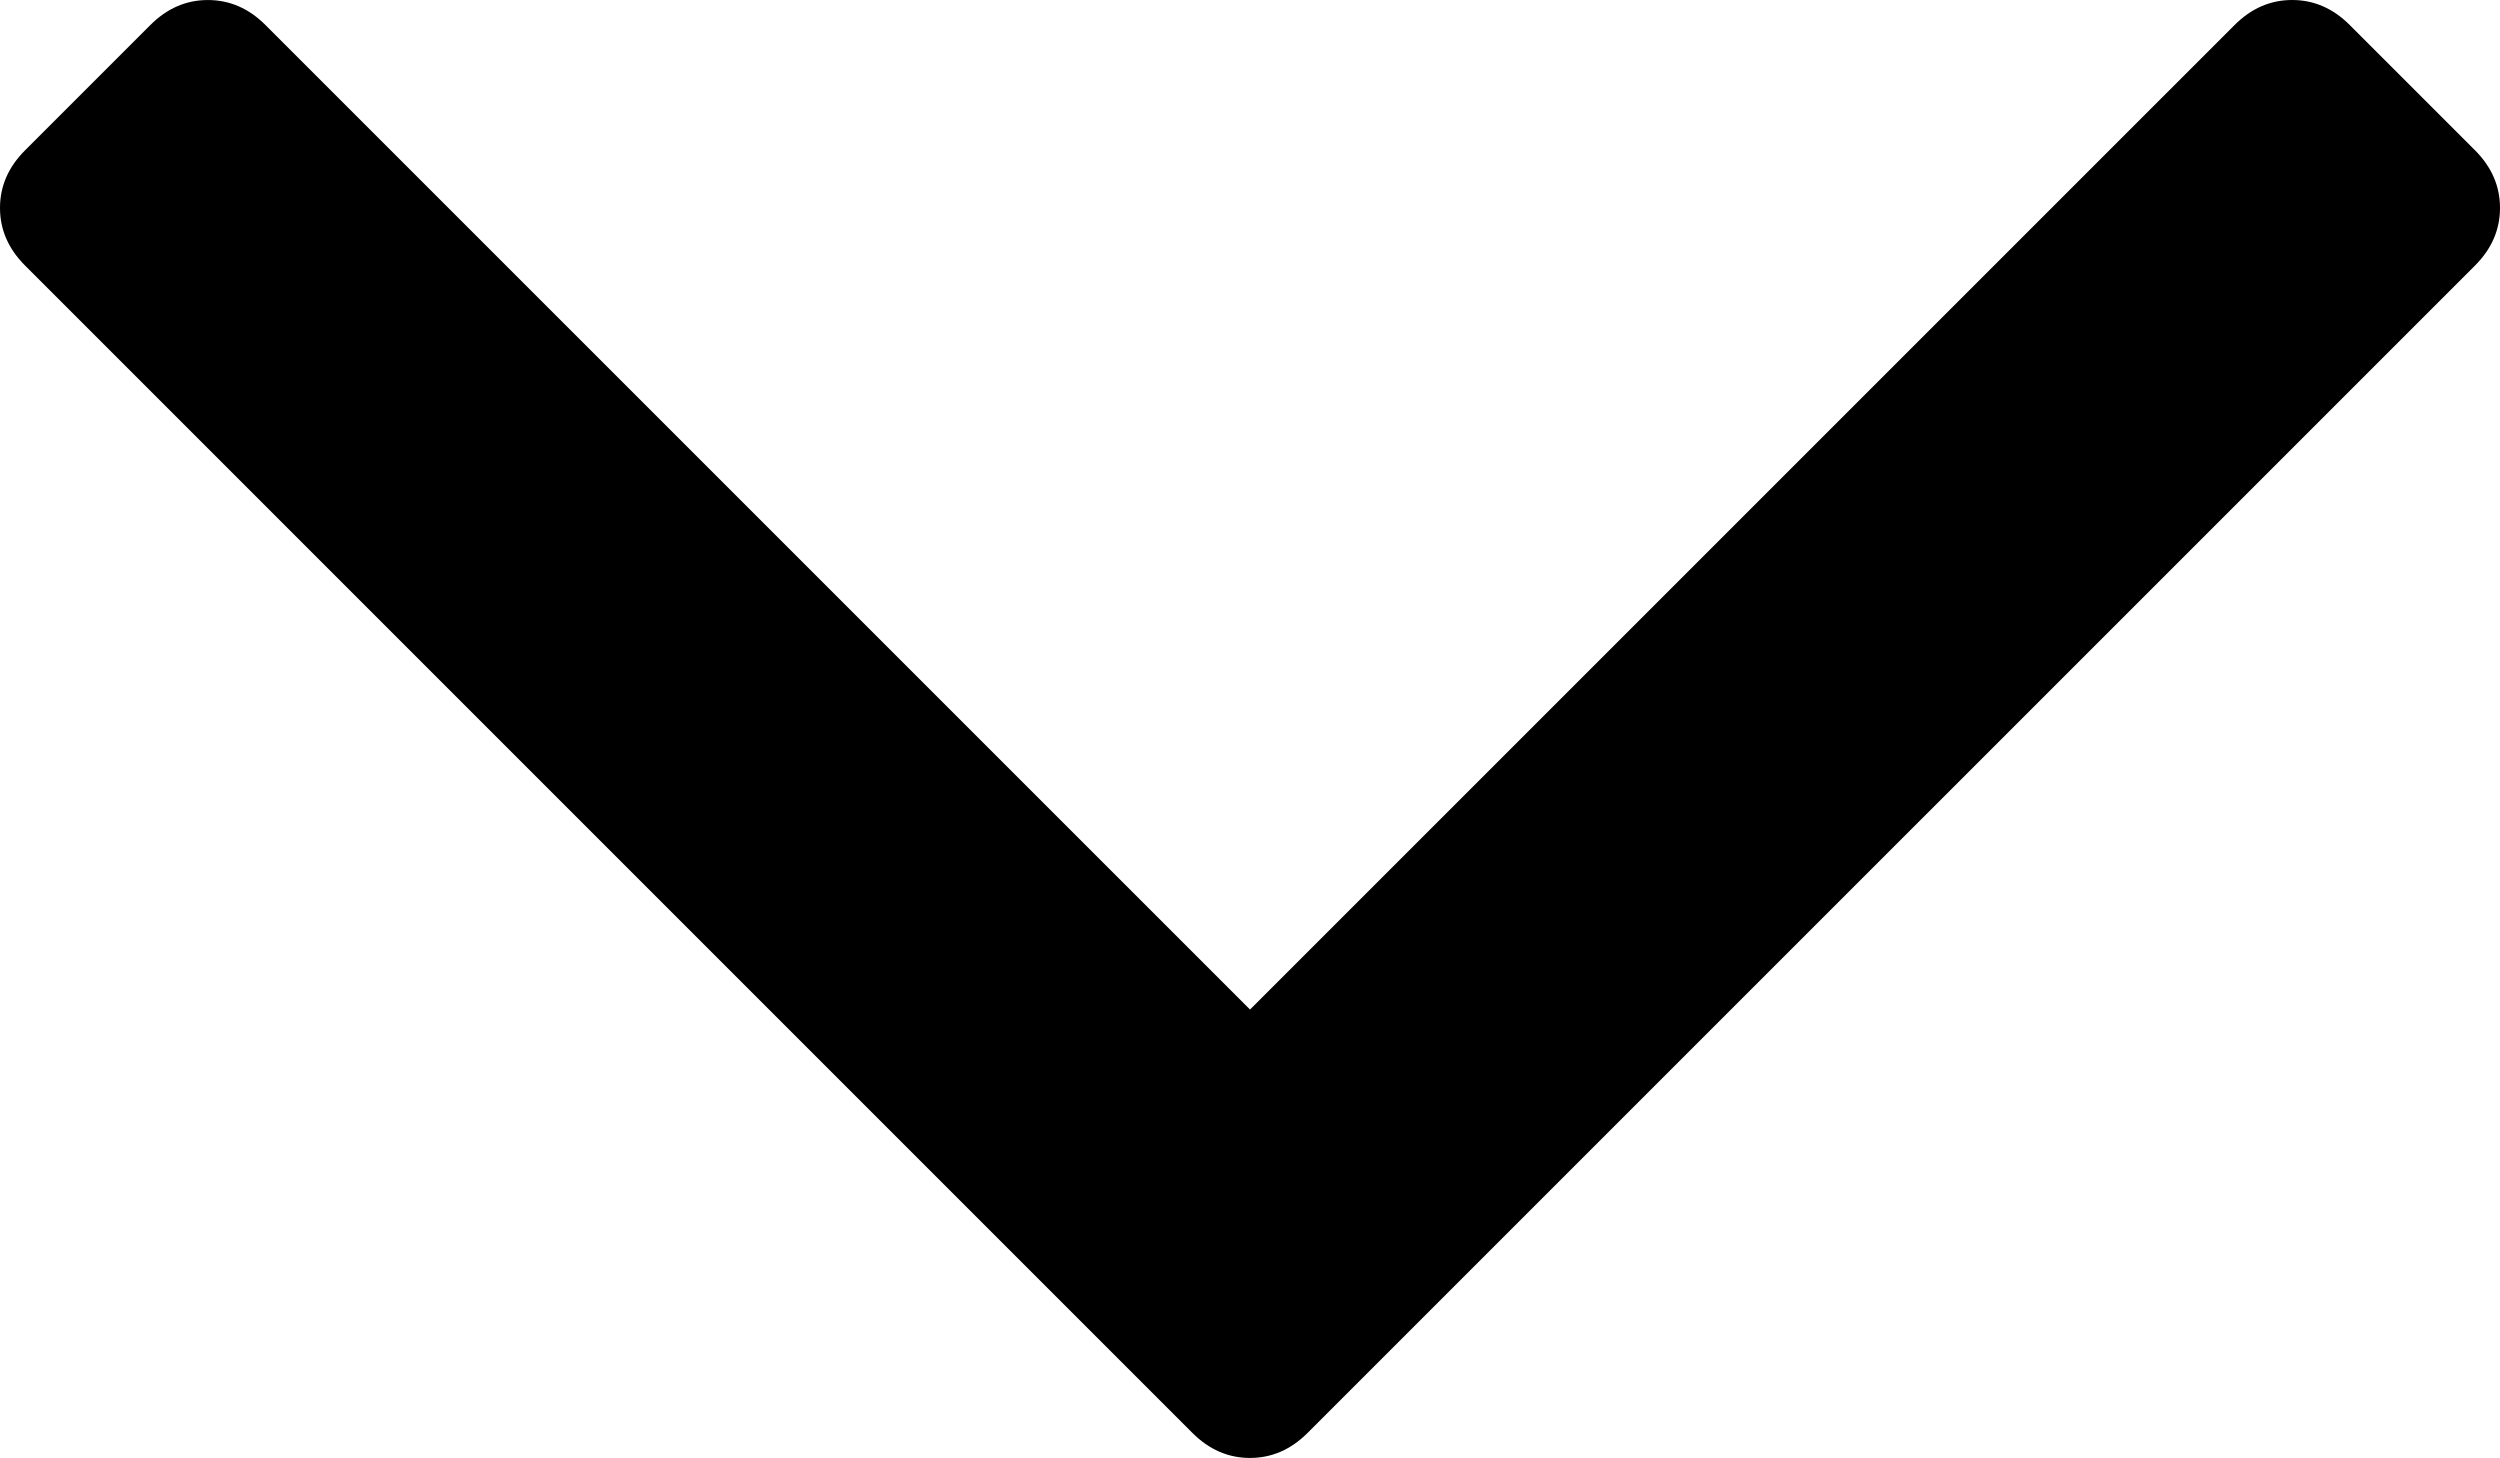
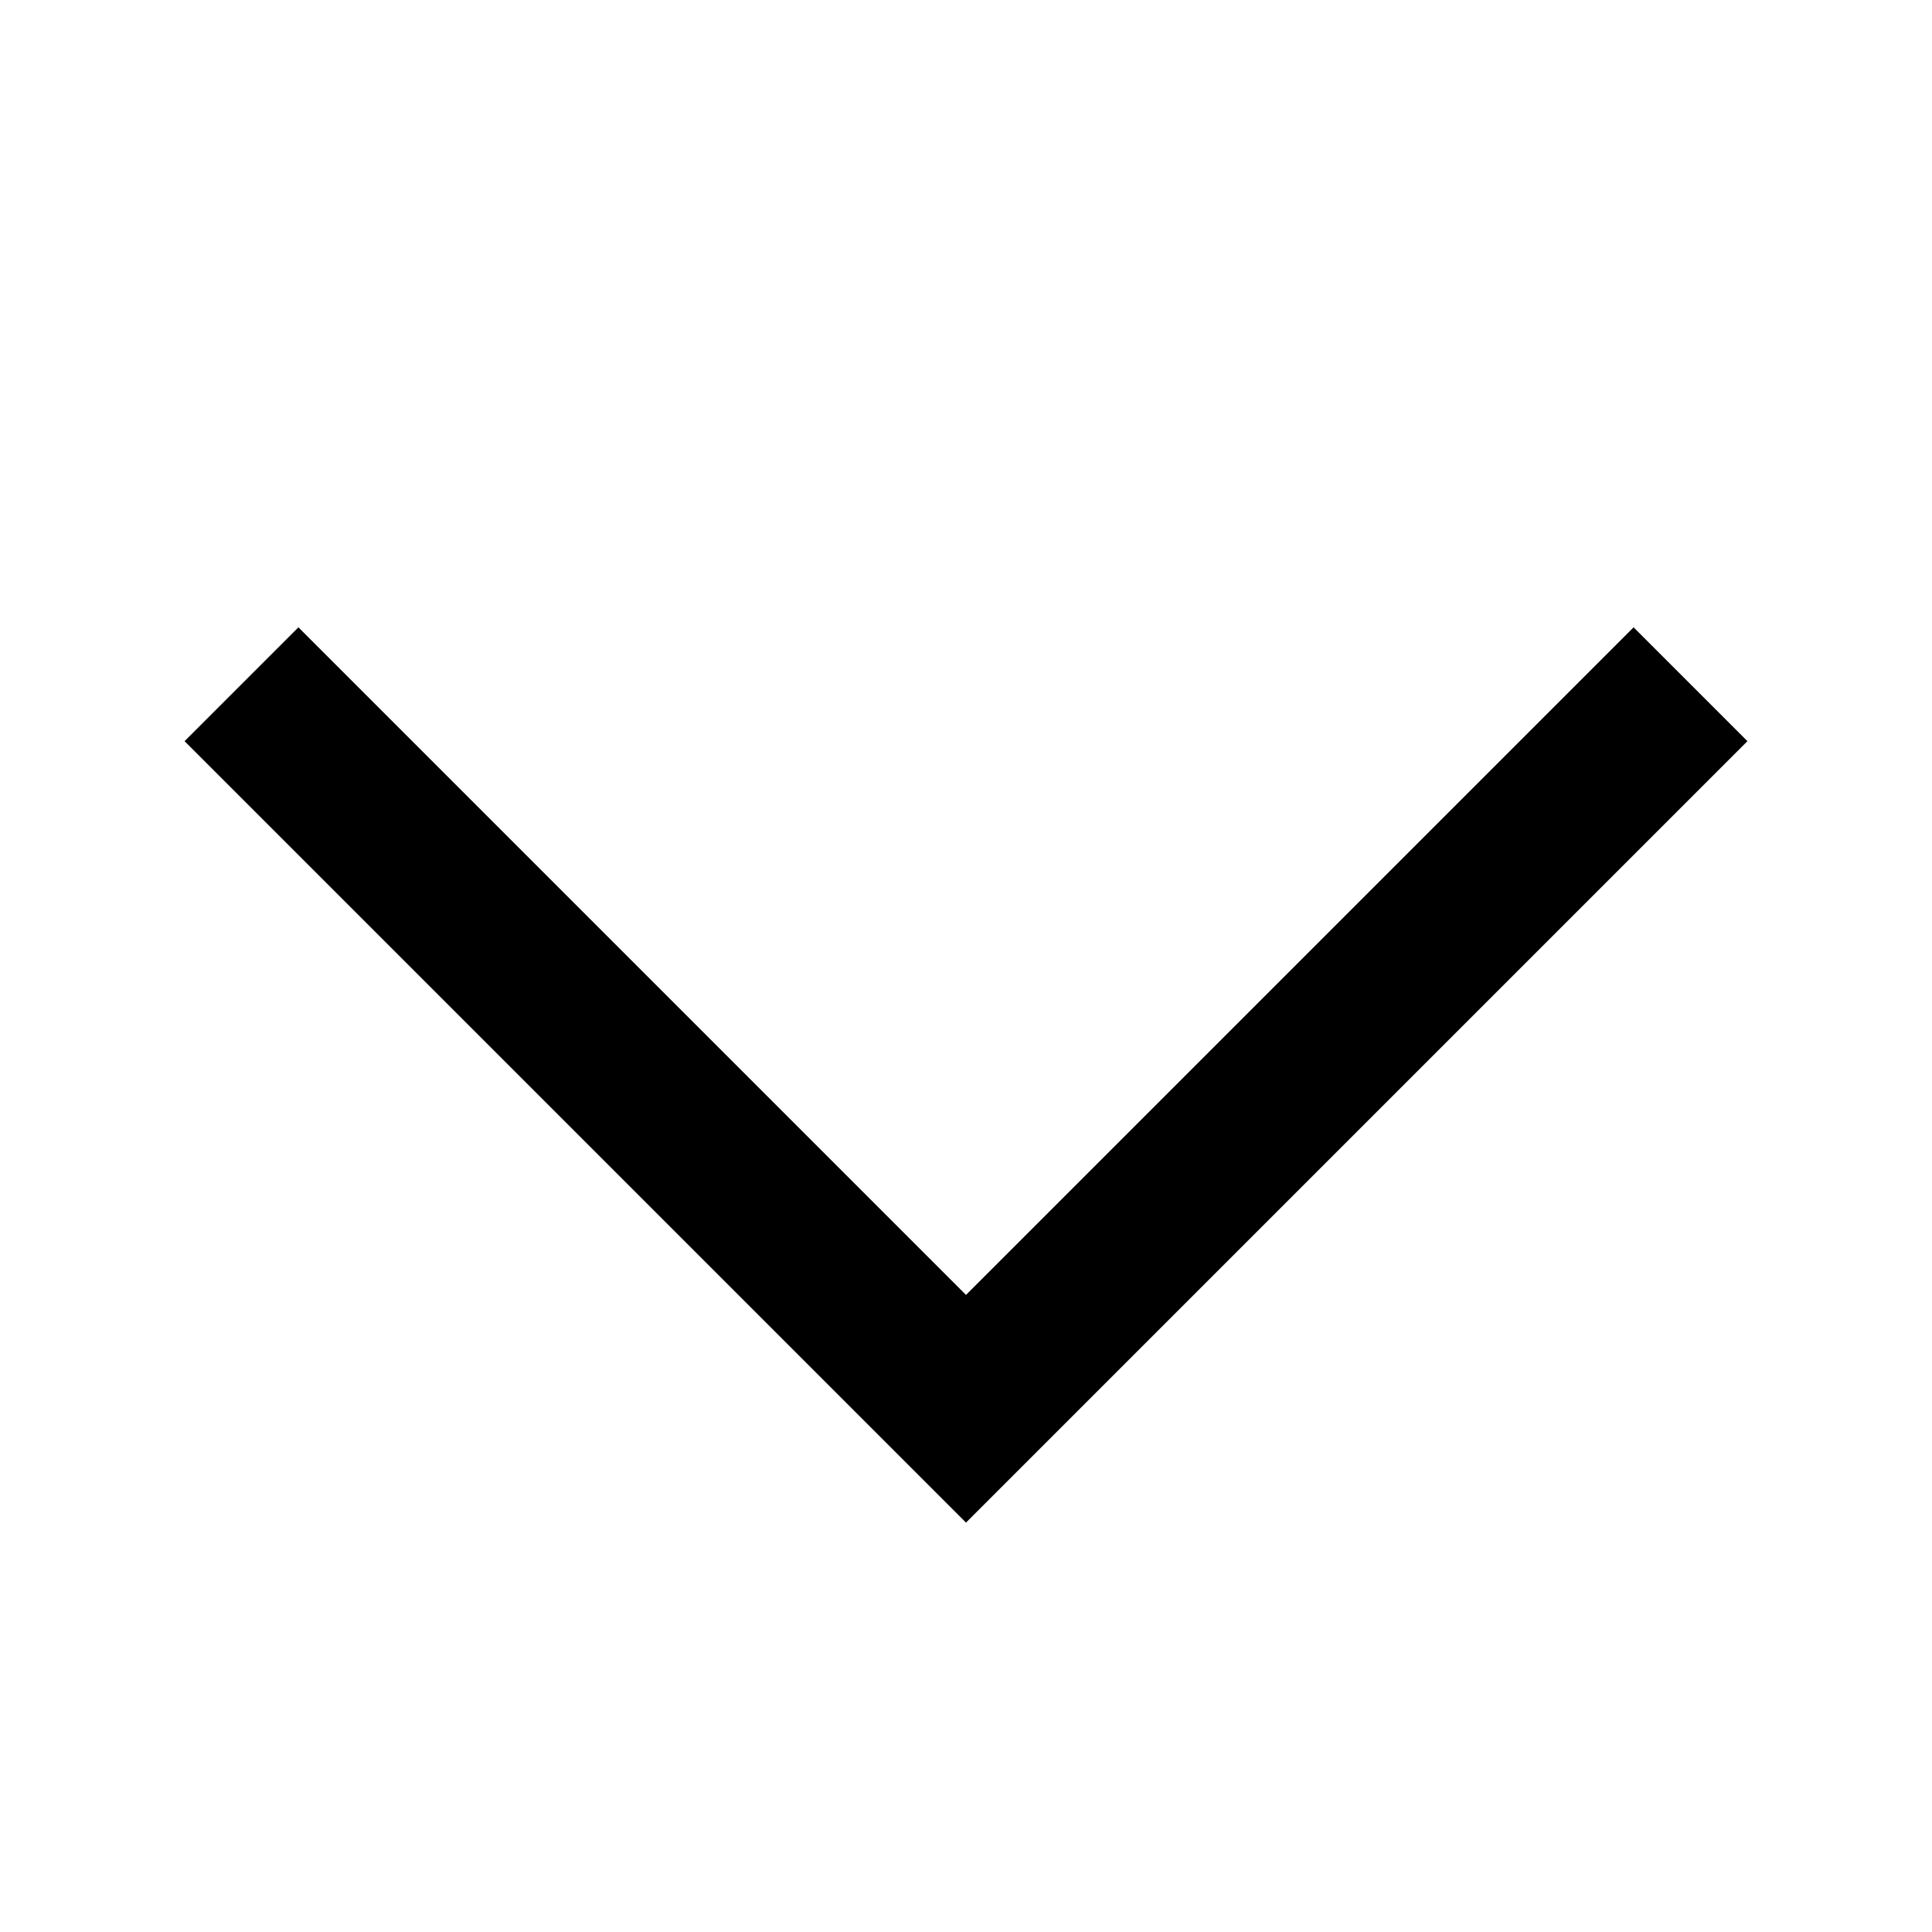
- <svg xmlns="http://www.w3.org/2000/svg" version="1.1" id="Capa_1" x="0px" y="0px" width="284.929" height="166.165" viewBox="0 0 284.929 166.165" xml:space="preserve">
-   <defs id="defs39" />
-   <g id="g4" transform="translate(0,-59.382)">
-     <path d="M 282.082,76.511 267.808,62.238 c -1.902,-1.906 -4.093,-2.856 -6.57,-2.856 -2.471,0 -4.661,0.95 -6.563,2.856 L 142.466,174.441 30.262,62.241 c -1.903,-1.906 -4.093,-2.856 -6.567,-2.856 -2.475,0 -4.665,0.95 -6.567,2.856 L 2.856,76.515 C 0.95,78.417 0,80.607 0,83.082 c 0,2.473 0.953,4.663 2.856,6.565 l 133.043,133.046 c 1.902,1.903 4.093,2.854 6.567,2.854 2.474,0 4.661,-0.951 6.562,-2.854 L 282.082,89.647 c 1.902,-1.903 2.847,-4.093 2.847,-6.565 0,-2.475 -0.945,-4.665 -2.847,-6.571 z" id="path2" />
-   </g>
-   <g id="g6" transform="translate(0,-59.382)">
- </g>
-   <g id="g8" transform="translate(0,-59.382)">
- </g>
-   <g id="g10" transform="translate(0,-59.382)">
- </g>
-   <g id="g12" transform="translate(0,-59.382)">
- </g>
-   <g id="g14" transform="translate(0,-59.382)">
- </g>
-   <g id="g16" transform="translate(0,-59.382)">
- </g>
-   <g id="g18" transform="translate(0,-59.382)">
- </g>
-   <g id="g20" transform="translate(0,-59.382)">
- </g>
-   <g id="g22" transform="translate(0,-59.382)">
- </g>
-   <g id="g24" transform="translate(0,-59.382)">
- </g>
-   <g id="g26" transform="translate(0,-59.382)">
- </g>
-   <g id="g28" transform="translate(0,-59.382)">
- </g>
-   <g id="g30" transform="translate(0,-59.382)">
- </g>
-   <g id="g32" transform="translate(0,-59.382)">
- </g>
-   <g id="g34" transform="translate(0,-59.382)">
- </g>
+ <svg xmlns="http://www.w3.org/2000/svg" enable-background="new 0 0 24 24" id="Layer_1" version="1.0" viewBox="0 0 24 24" xml:space="preserve">
+   <polyline fill="none" points="21,8.5 12,17.5 3,8.5 " stroke="#000000" stroke-miterlimit="10" stroke-width="2" />
</svg>
